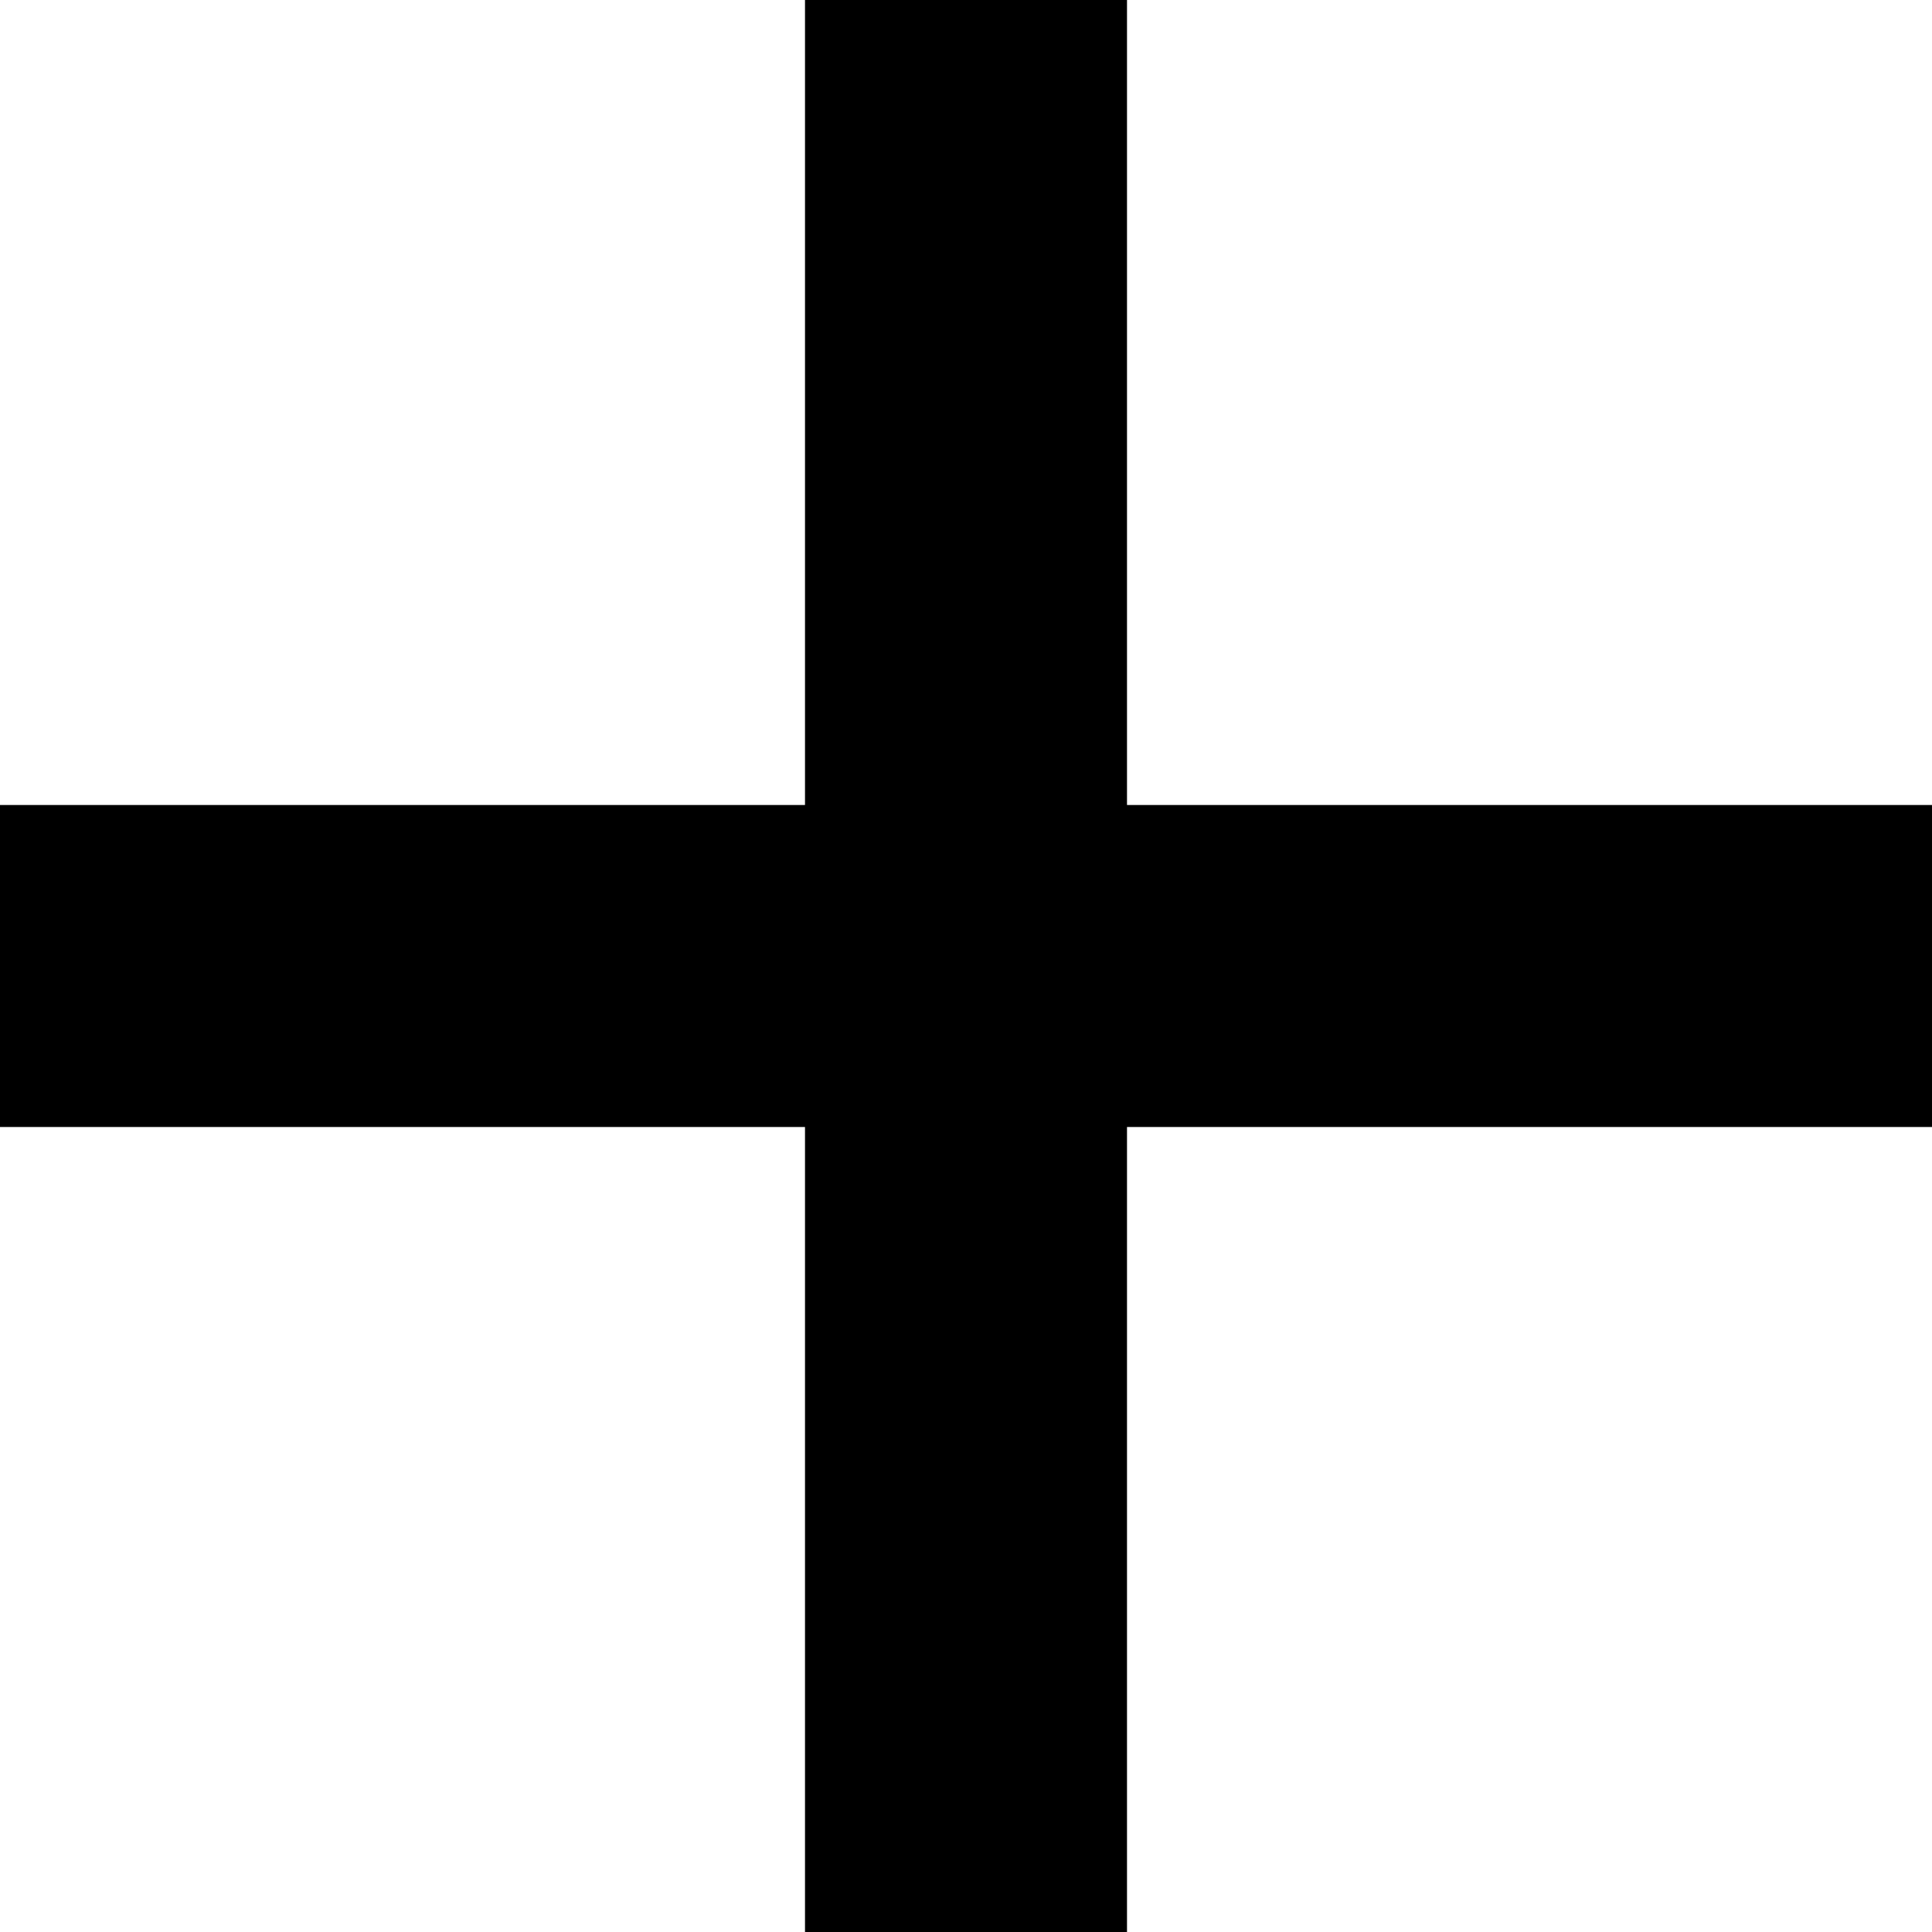
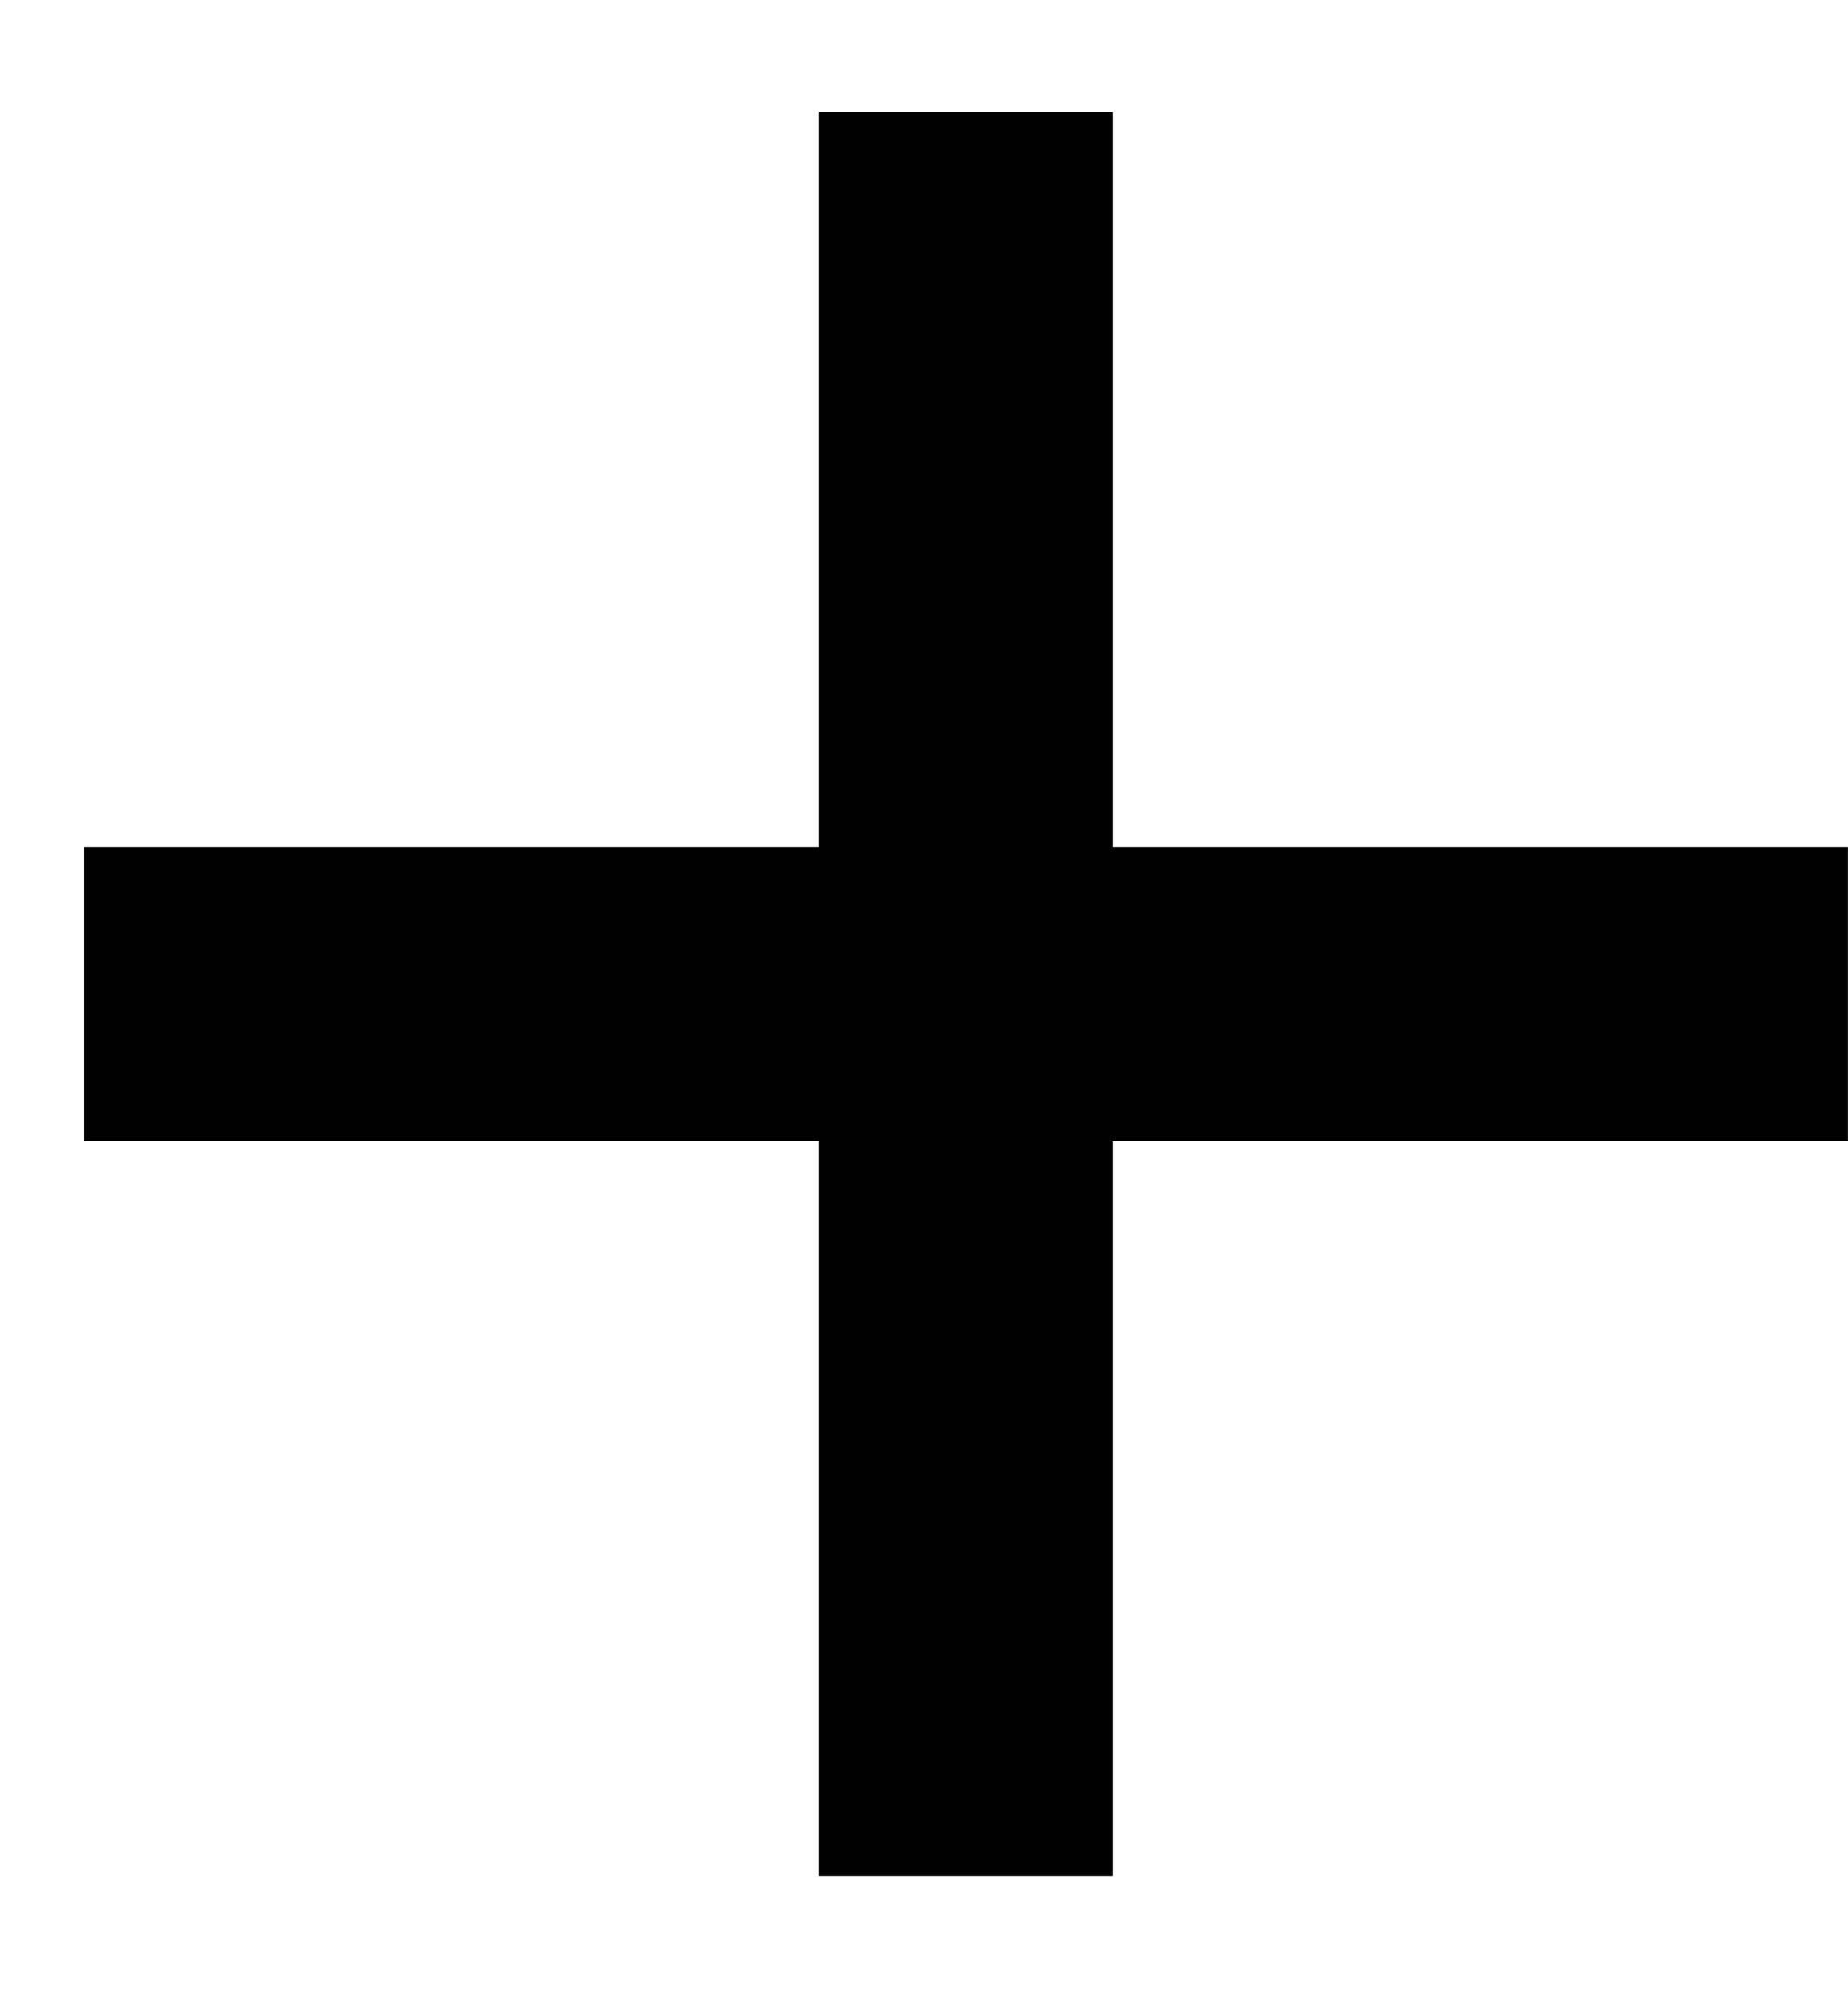
- <svg xmlns="http://www.w3.org/2000/svg" width="9" height="9" viewBox="0 0 9 9" fill="none">
-   <path fill-rule="evenodd" clip-rule="evenodd" d="M9 5.25H0V3.75H9V5.25Z" fill="black" />
-   <path fill-rule="evenodd" clip-rule="evenodd" d="M3.75 9L3.75 0L5.25 6.55671e-08L5.25 9H3.75Z" fill="black" />
+ <svg xmlns="http://www.w3.org/2000/svg" width="11" height="12" viewBox="0 0 11 12" fill="none">
+   <path fill-rule="evenodd" clip-rule="evenodd" d="M11.001 6.792H0.5V5.042H11.001V6.792Z" fill="black" />
+   <path fill-rule="evenodd" clip-rule="evenodd" d="M4.875 11.167L4.875 0.667L6.625 0.667L6.625 11.167H4.875Z" fill="black" />
</svg>
